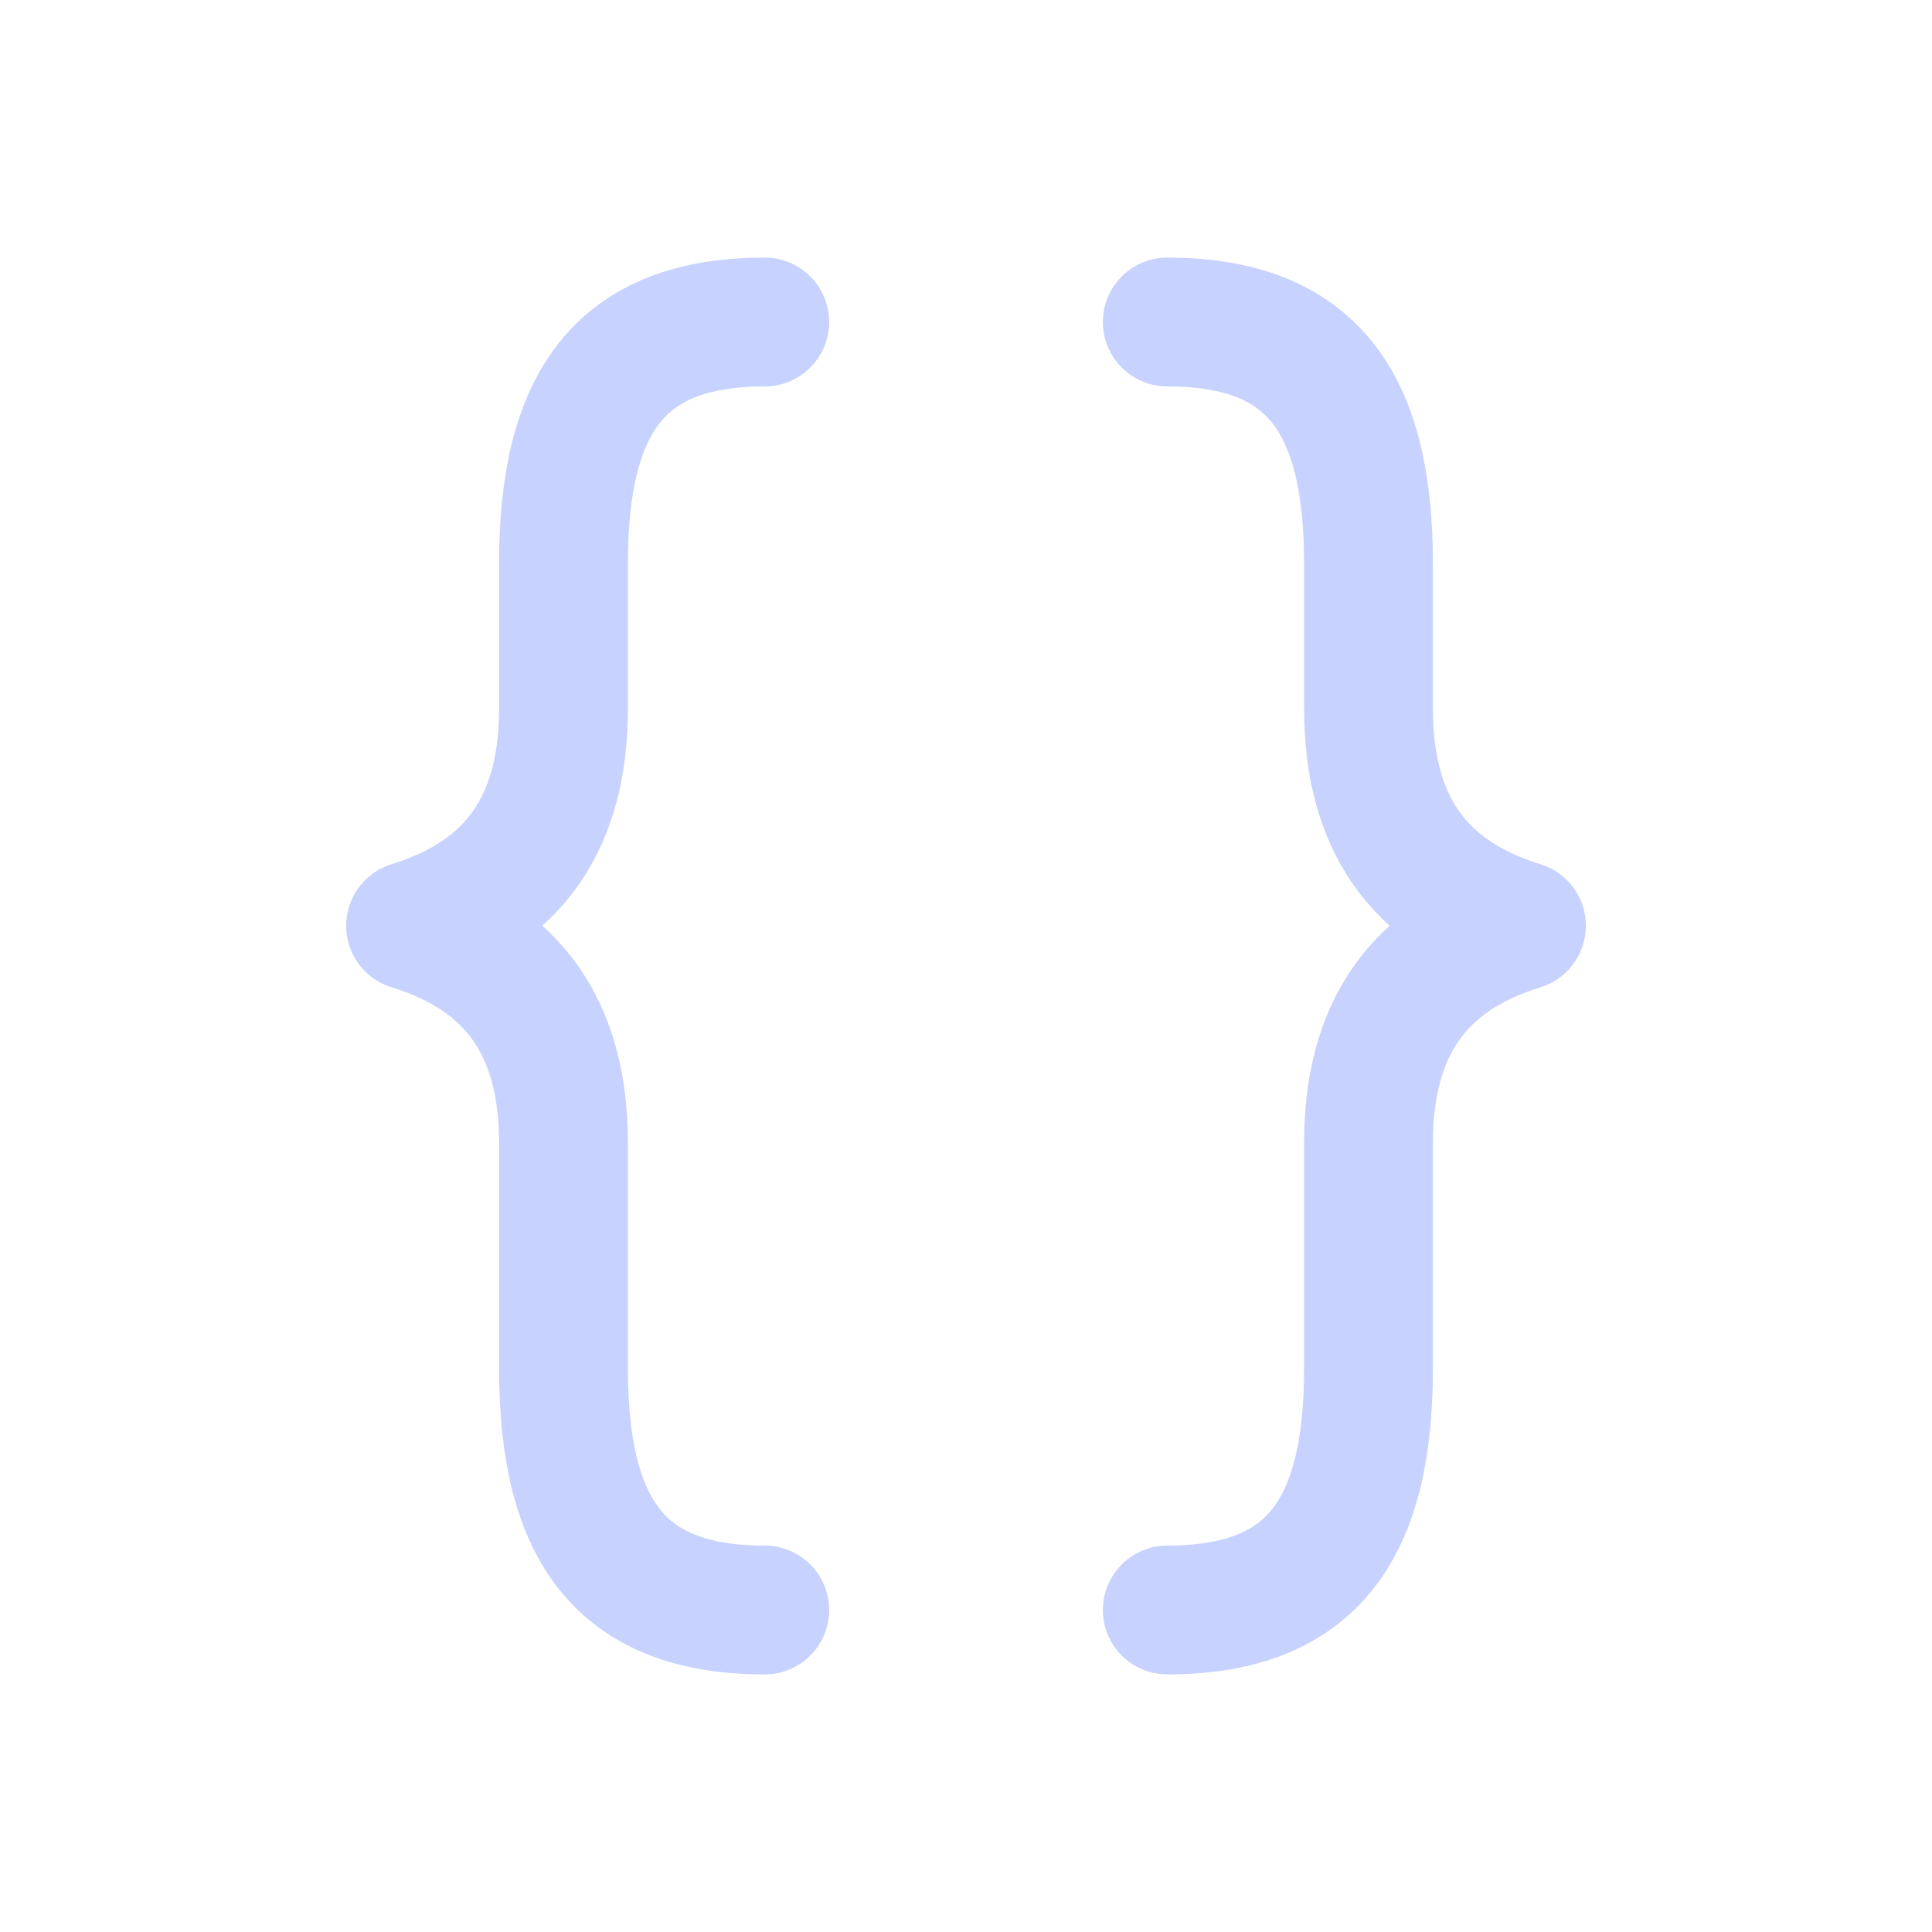
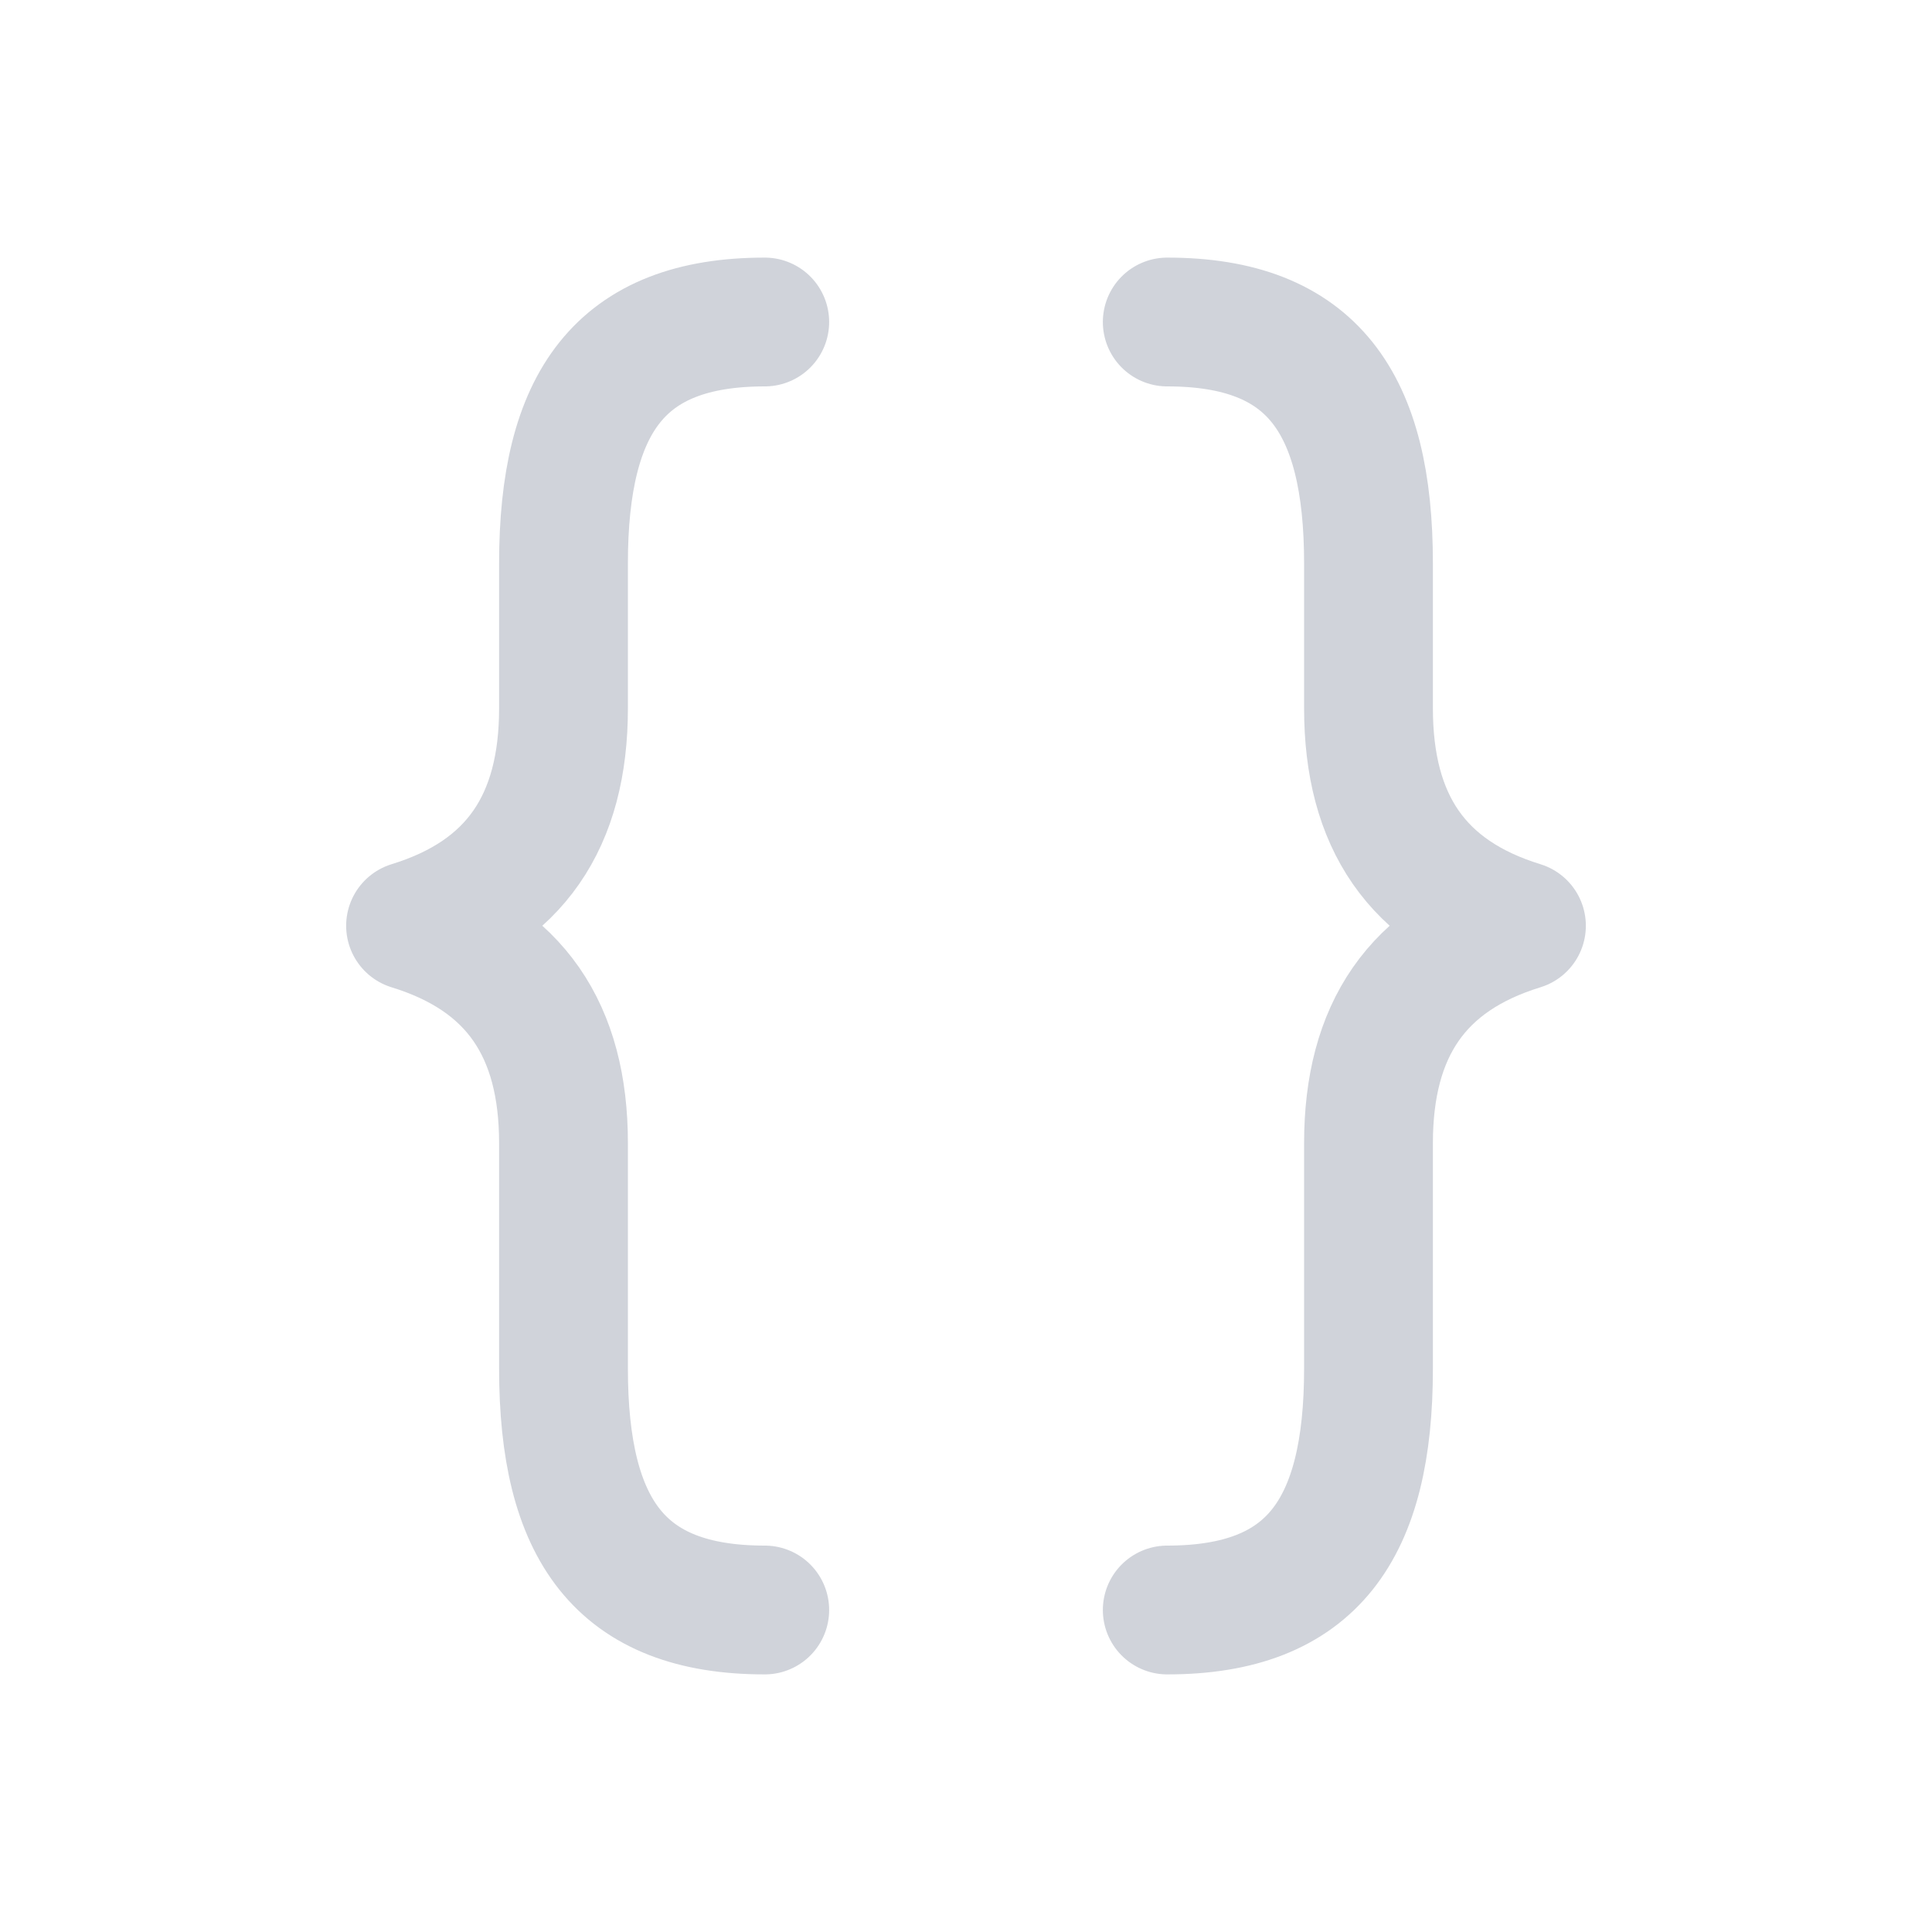
<svg xmlns="http://www.w3.org/2000/svg" viewBox="0 0 24 24" fill="none">
-   <path d="M9.5 4C7.7 4 7 5 7 7v1.8c0 1.4-.6 2.3-1.9 2.7 1.3.4 1.9 1.3 1.9 2.7V17c0 2 .7 3 2.5 3" stroke="#c7d2fe" stroke-width="1.6" stroke-linecap="round" stroke-linejoin="round" />
-   <path d="M14.5 4c1.8 0 2.5 1 2.5 3v1.8c0 1.4.6 2.3 1.9 2.7-1.3.4-1.9 1.3-1.9 2.7V17c0 2-.7 3-2.5 3" stroke="#c7d2fe" stroke-width="1.6" stroke-linecap="round" stroke-linejoin="round" />
+   <path d="M9.5 4C7.7 4 7 5 7 7v1.8c0 1.4-.6 2.3-1.9 2.7 1.3.4 1.9 1.3 1.9 2.7V17c0 2 .7 3 2.5 3" stroke="#d0d3da" stroke-width="1.6" stroke-linecap="round" stroke-linejoin="round" />
+   <path d="M14.5 4c1.8 0 2.5 1 2.5 3v1.8c0 1.4.6 2.3 1.9 2.7-1.3.4-1.9 1.3-1.9 2.7V17c0 2-.7 3-2.5 3" stroke="#d0d3da" stroke-width="1.6" stroke-linecap="round" stroke-linejoin="round" />
</svg>
